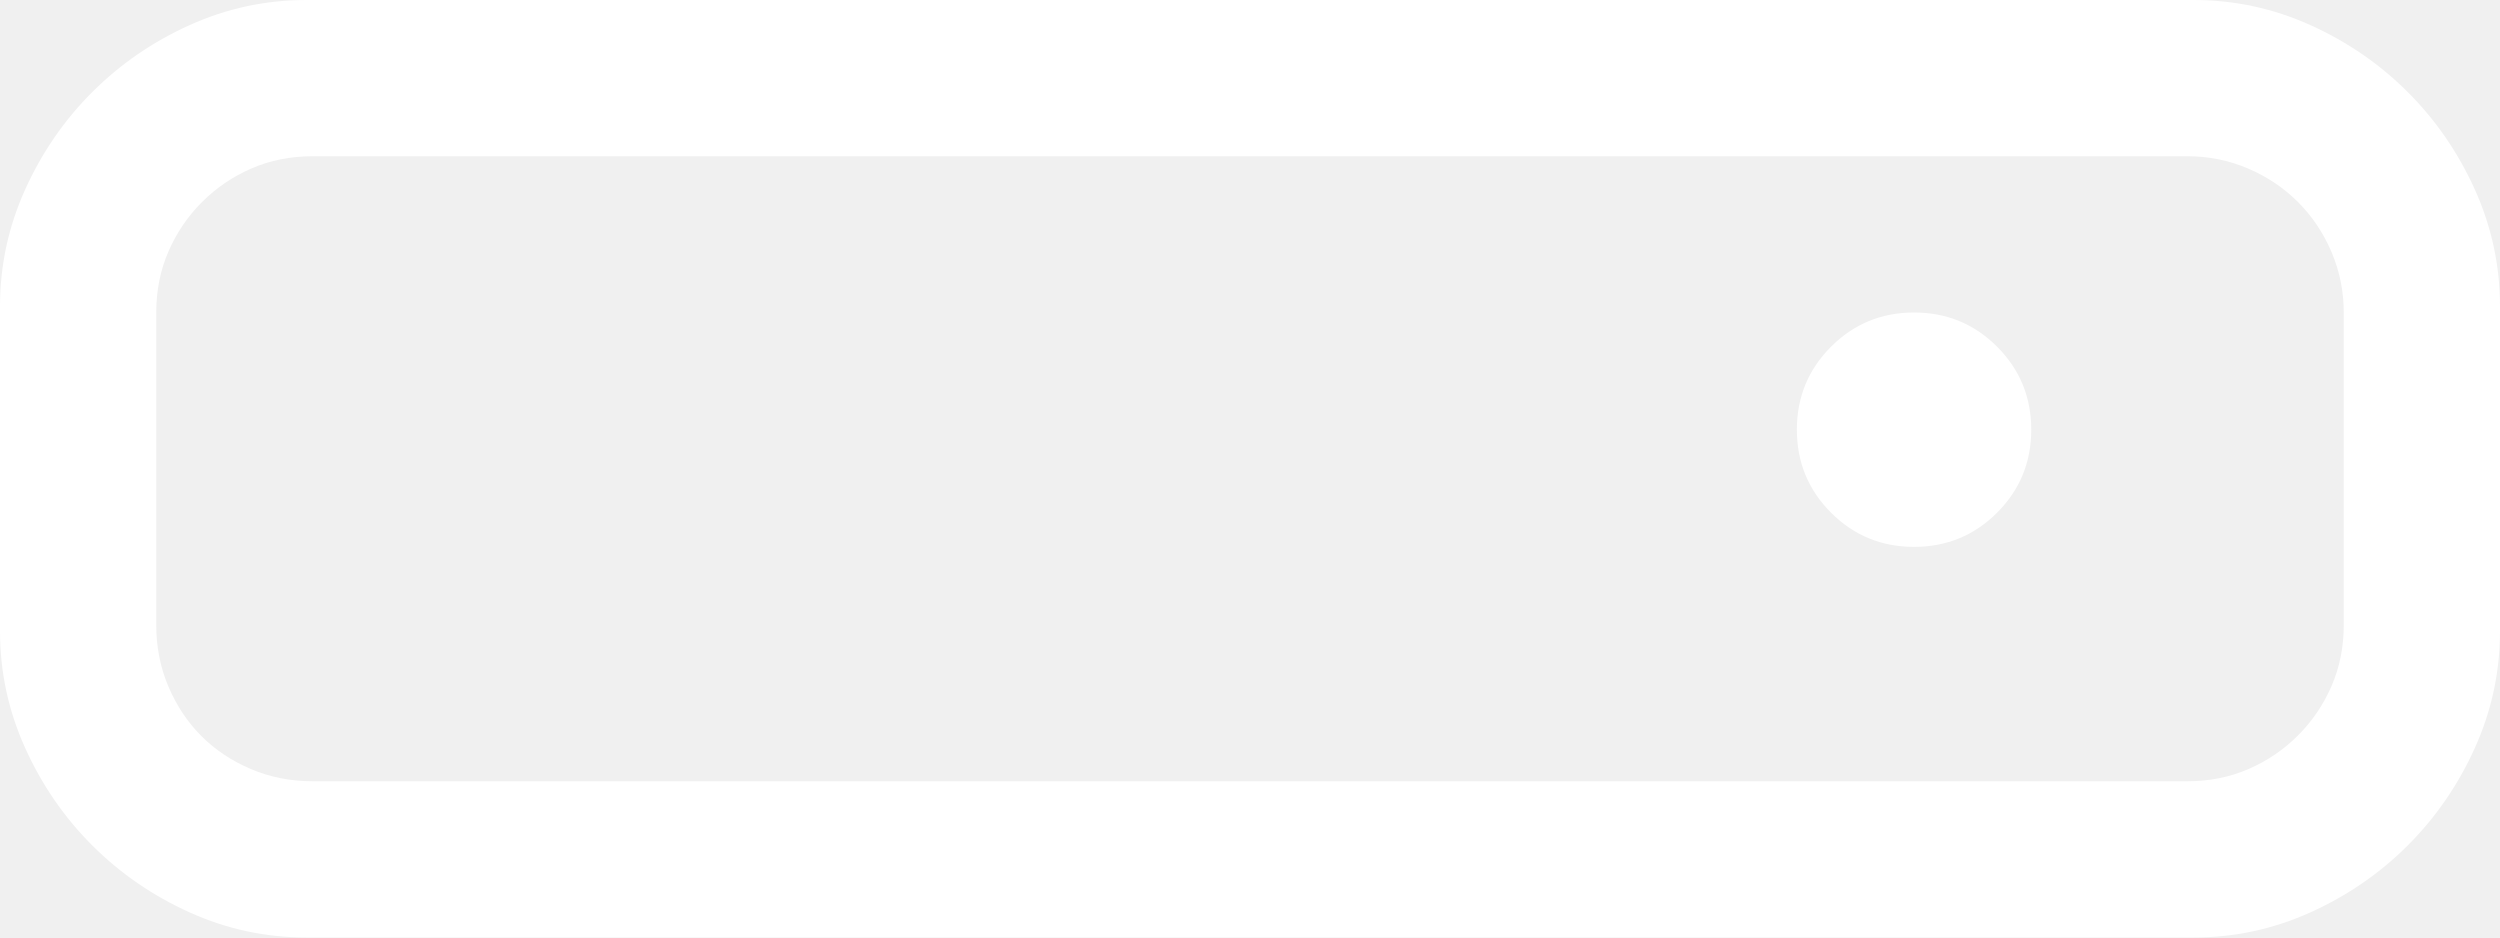
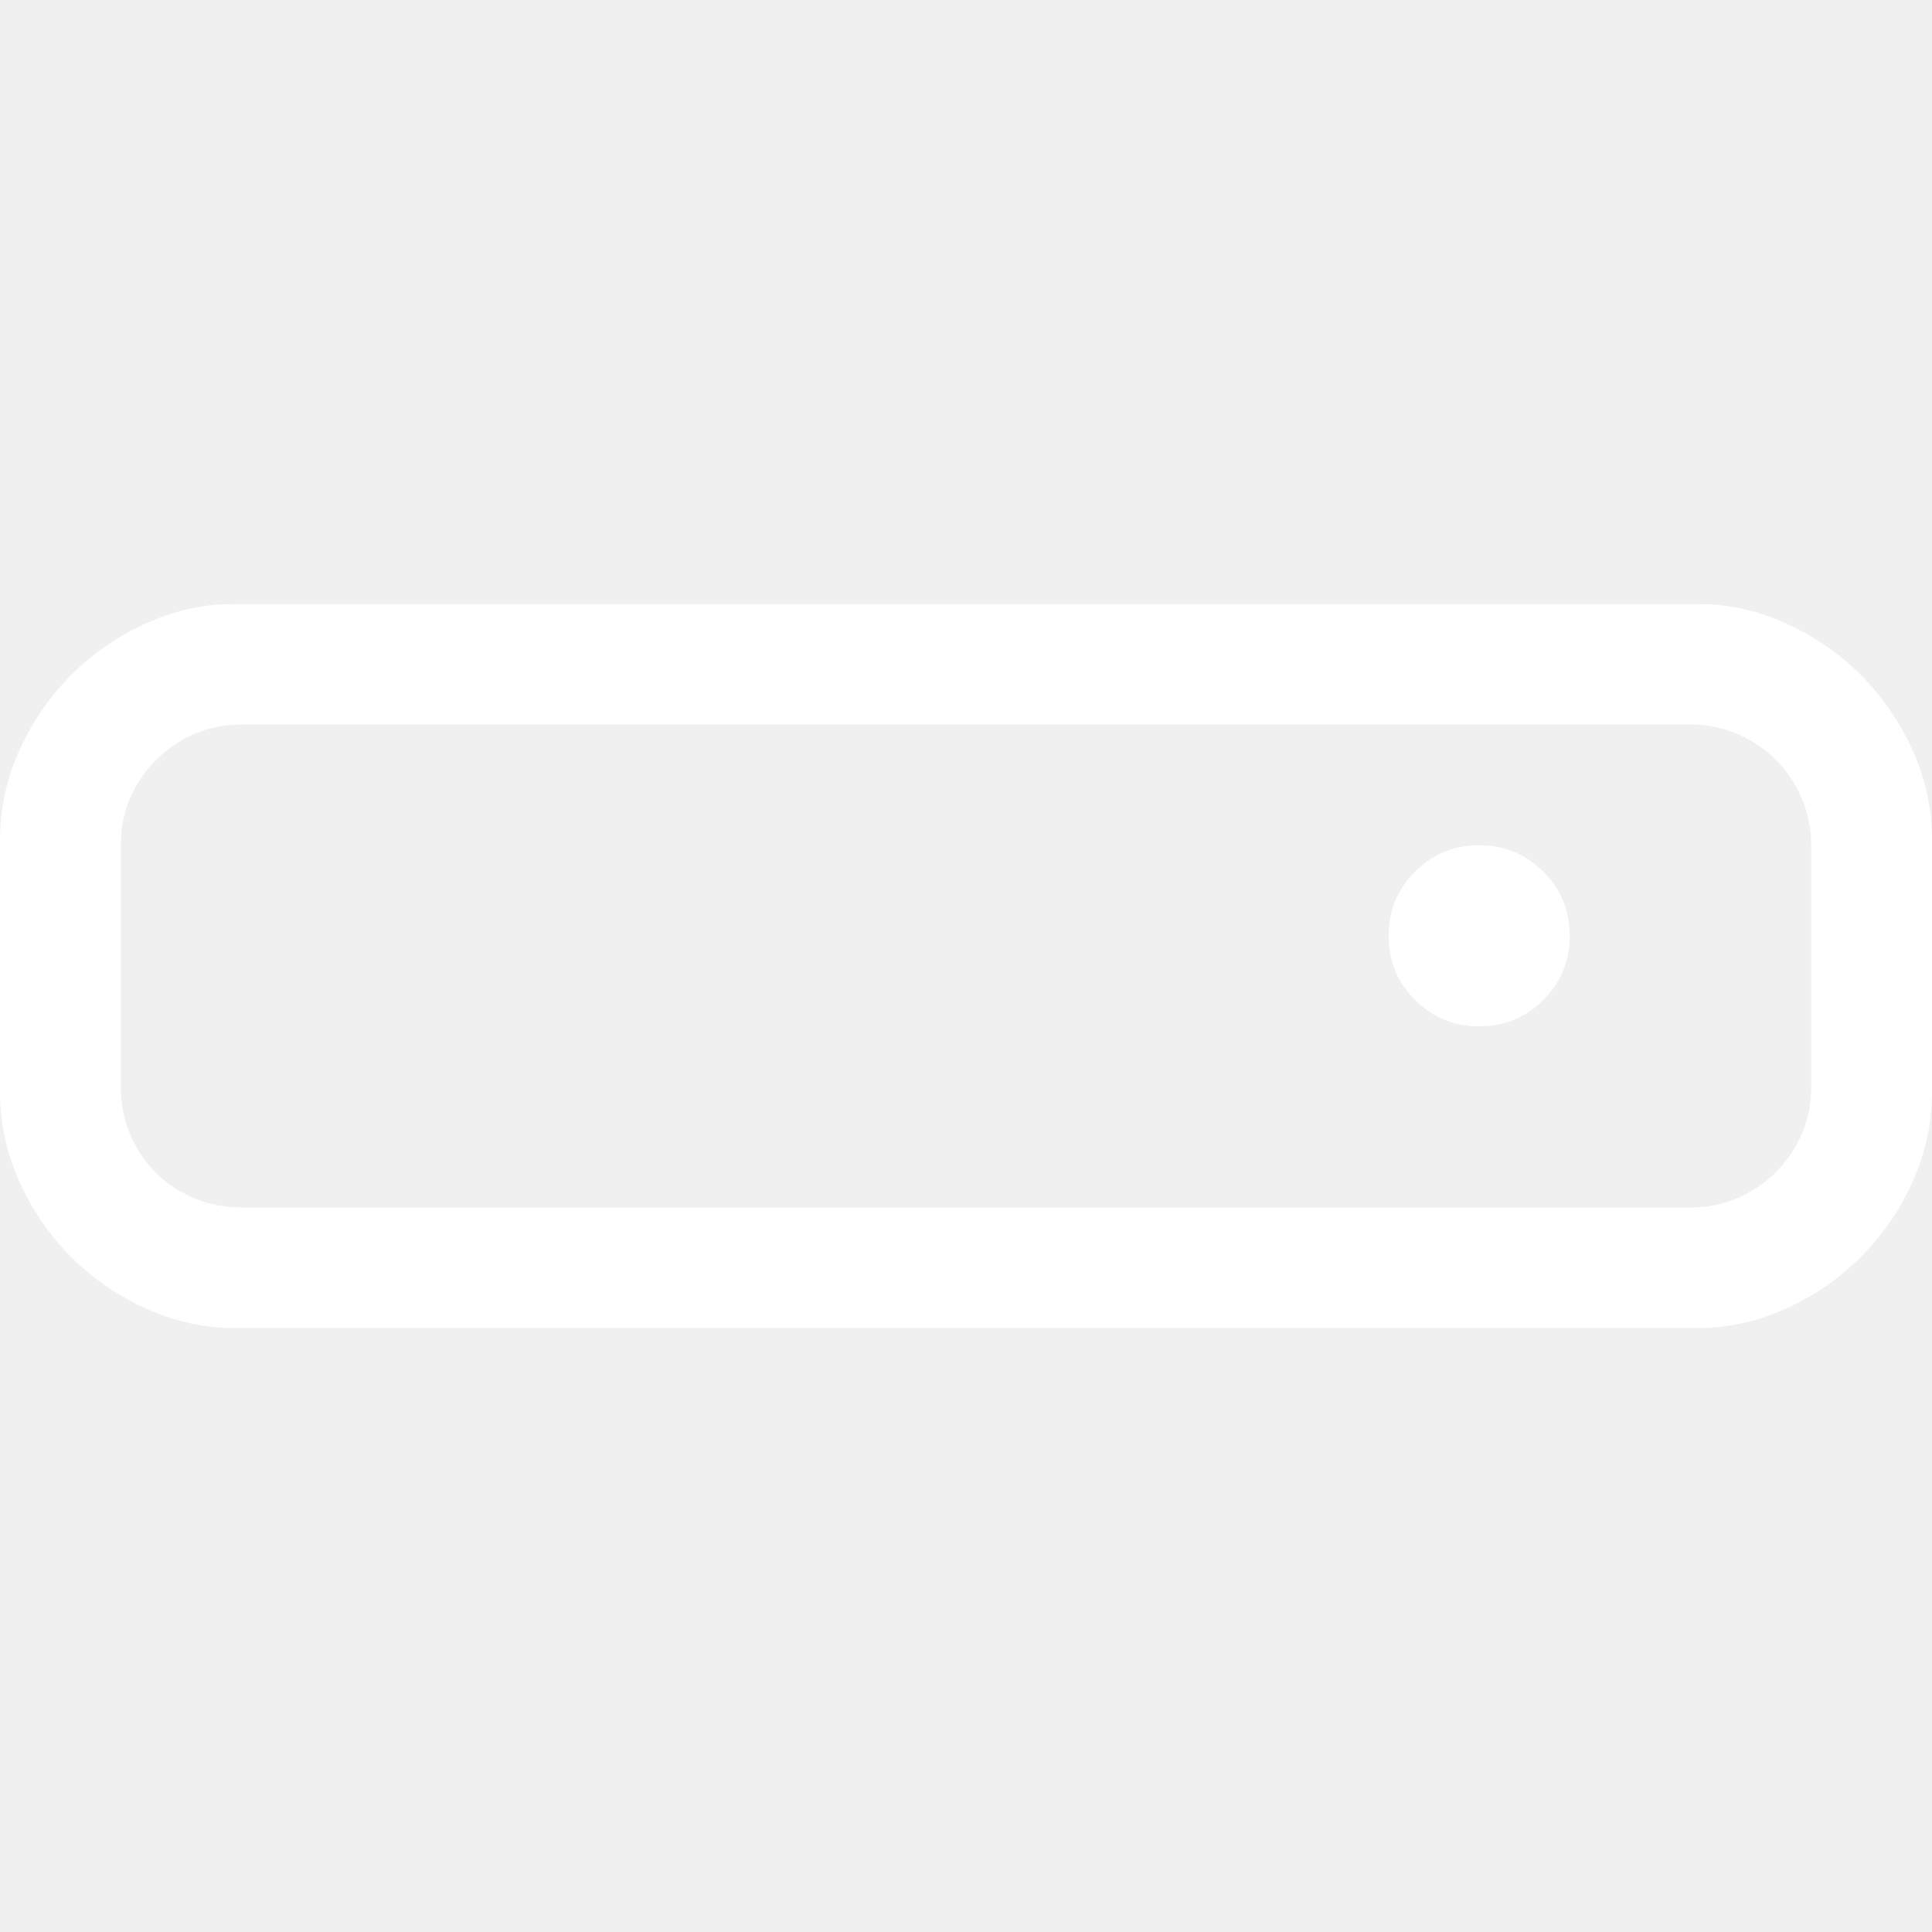
- <svg xmlns="http://www.w3.org/2000/svg" height="100%" viewBox="0 320 1024 384" width="100%">
-   <path d="M125.5,704C108.833,704 92.917,700.583 77.75,693.75C62.583,686.917 49.25,677.75 37.75,666.25C26.25,654.75 17.083,641.417 10.25,626.25C3.417,611.083 0,595.167 0,578.5L0,445.5C0,428.833 3.417,412.917 10.25,397.75C17.083,382.583 26.25,369.25 37.75,357.75C49.25,346.25 62.583,337.083 77.75,330.25C92.917,323.417 108.833,320 125.5,320L898.5,320C915.167,320 931.083,323.417 946.25,330.25C961.417,337.083 974.75,346.25 986.25,357.75C997.75,369.25 1006.92,382.583 1013.75,397.75C1020.58,412.917 1024,428.833 1024,445.5L1024,578.5C1024,595.167 1020.58,611.083 1013.75,626.25C1006.92,641.417 997.75,654.75 986.25,666.25C974.75,677.75 961.417,686.917 946.25,693.75C931.083,700.583 915.167,704 898.5,704ZM896,640C905,640 913.333,638.333 921,635C928.667,631.667 935.417,627.083 941.25,621.25C947.083,615.417 951.667,608.667 955,601C958.333,593.333 960,585 960,576L960,448C960,439.333 958.333,431.083 955,423.25C951.667,415.417 947.083,408.583 941.25,402.75C935.417,396.917 928.583,392.333 920.75,389C912.917,385.667 904.667,384 896,384L128,384C119,384 110.667,385.667 103,389C95.333,392.333 88.583,396.917 82.75,402.75C76.917,408.583 72.333,415.333 69,423C65.667,430.667 64,439 64,448L64,576C64,585 65.667,593.417 69,601.25C72.333,609.083 76.833,615.833 82.5,621.5C88.167,627.167 94.917,631.667 102.75,635C110.583,638.333 119,640 128,640ZM736,496C736,482.667 740.667,471.333 750,462C759.333,452.667 770.667,448 784,448C797.333,448 808.667,452.667 818,462C827.333,471.333 832,482.667 832,496C832,509.333 827.333,520.667 818,530C808.667,539.333 797.333,544 784,544C770.667,544 759.333,539.333 750,530C740.667,520.667 736,509.333 736,496Z" fill="#FFFFFF" fill-opacity="1">
-   </path>
+ <svg xmlns="http://www.w3.org/2000/svg" width="1024" height="1024" viewBox="0 0 1024 1024" fill="none">
+   <g clip-path="url(#clip0_32_92)">
+     <mask id="mask0_32_92" style="mask-type:luminance" maskUnits="userSpaceOnUse" x="0" y="320" width="1024" height="384">
+       <path d="M1024 320H0V704H1024V320Z" fill="white" />
+     </mask>
+     <g mask="url(#mask0_32_92)">
+       <path d="M125.5 704C108.833 704 92.917 700.583 77.75 693.75C62.583 686.917 49.25 677.75 37.75 666.25C26.25 654.75 17.083 641.417 10.25 626.25C3.417 611.083 0 595.167 0 578.5V445.5C0 428.833 3.417 412.917 10.25 397.75C17.083 382.583 26.25 369.25 37.75 357.75C49.25 346.25 62.583 337.083 77.75 330.25C92.917 323.417 108.833 320 125.5 320H898.5C915.167 320 931.083 323.417 946.25 330.25C961.417 337.083 974.75 346.25 986.25 357.75C997.75 369.25 1006.92 382.583 1013.75 397.75C1020.58 412.917 1024 428.833 1024 445.5V578.5C1024 595.167 1020.58 611.083 1013.75 626.25C1006.92 641.417 997.75 654.75 986.25 666.25C974.75 677.75 961.417 686.917 946.25 693.75C931.083 700.583 915.167 704 898.5 704H125.5ZM896 640C905 640 913.333 638.333 921 635C928.667 631.667 935.417 627.083 941.25 621.25C947.083 615.417 951.667 608.667 955 601C958.333 593.333 960 585 960 576V448C960 439.333 958.333 431.083 955 423.25C951.667 415.417 947.083 408.583 941.25 402.75C935.417 396.917 928.583 392.333 920.75 389C912.917 385.667 904.667 384 896 384H128C119 384 110.667 385.667 103 389C95.333 392.333 88.583 396.917 82.75 402.75C76.917 408.583 72.333 415.333 69 423C65.667 430.667 64 439 64 448V576C64 585 65.667 593.417 69 601.25C72.333 609.083 76.833 615.833 82.5 621.5C88.167 627.167 94.917 631.667 102.75 635C110.583 638.333 119 640 128 640H896ZM736 496C736 482.667 740.667 471.333 750 462C759.333 452.667 770.667 448 784 448C797.333 448 808.667 452.667 818 462C827.333 471.333 832 482.667 832 496C832 509.333 827.333 520.667 818 530C808.667 539.333 797.333 544 784 544C770.667 544 759.333 539.333 750 530C740.667 520.667 736 509.333 736 496Z" fill="white" />
+     </g>
+   </g>
+   <defs>
+     <clipPath id="clip0_32_92">
+       <rect width="1024" height="384" fill="white" transform="translate(0 320)" />
+     </clipPath>
+   </defs>
</svg>
